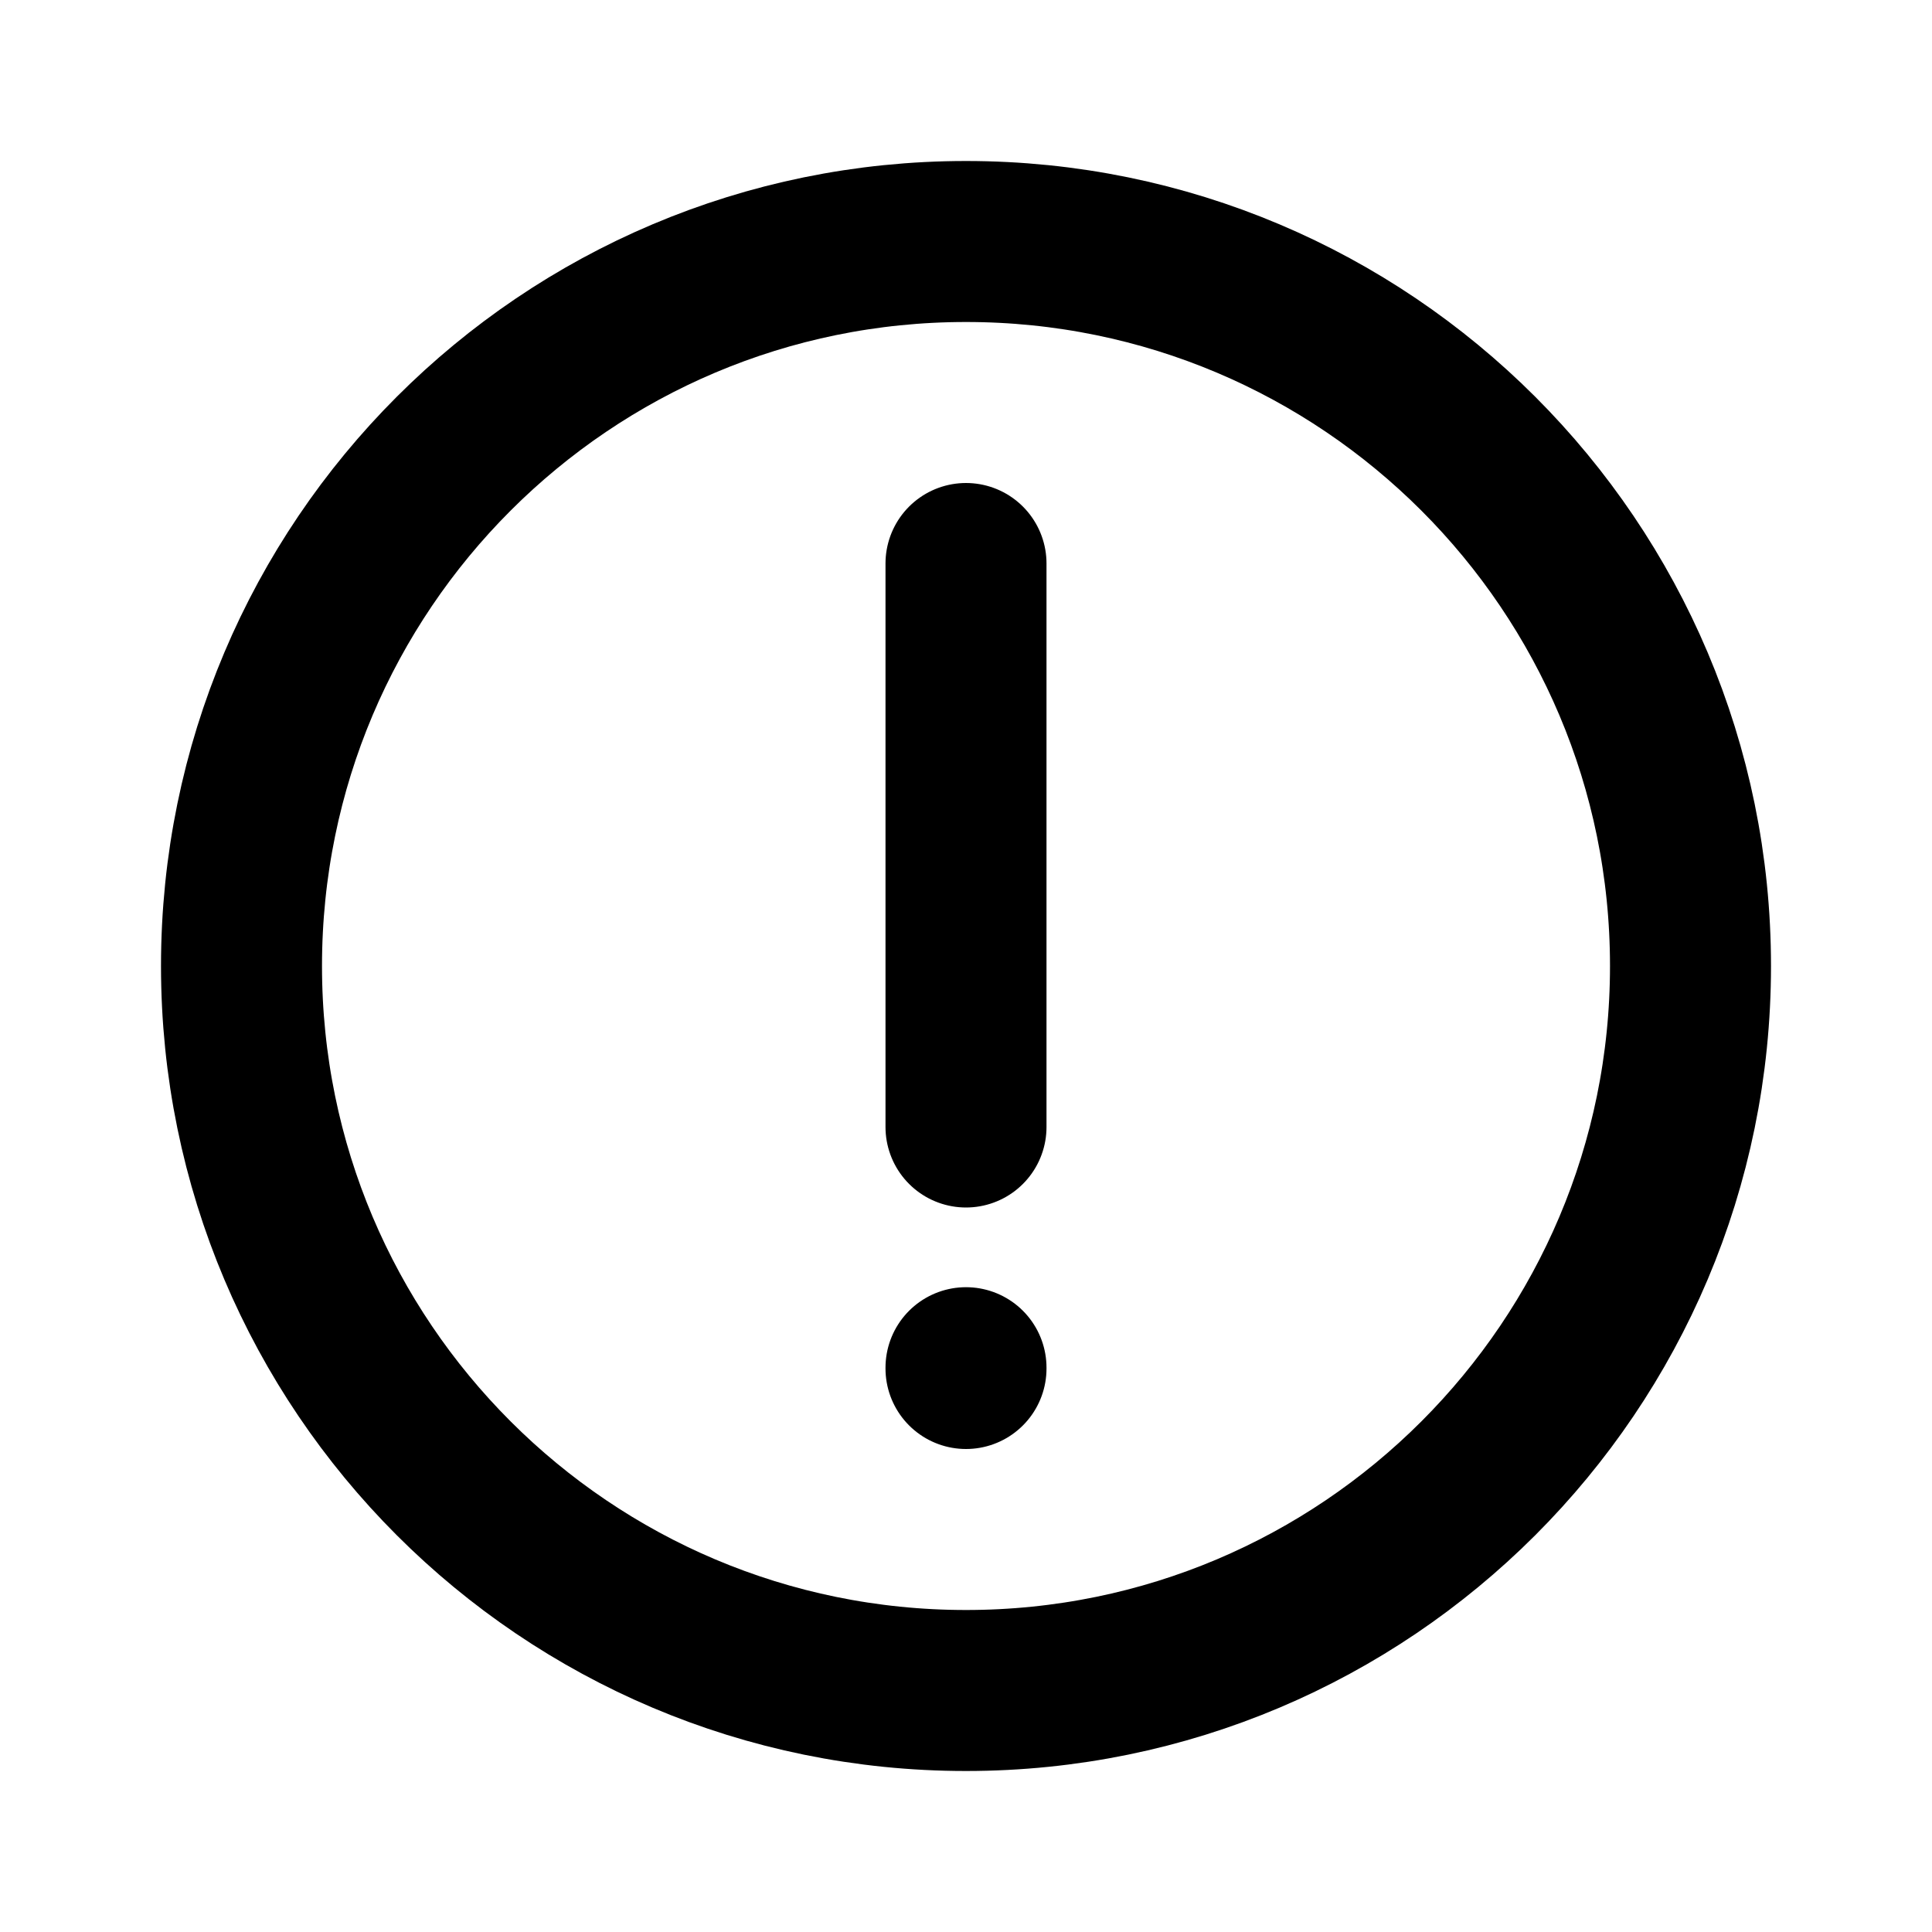
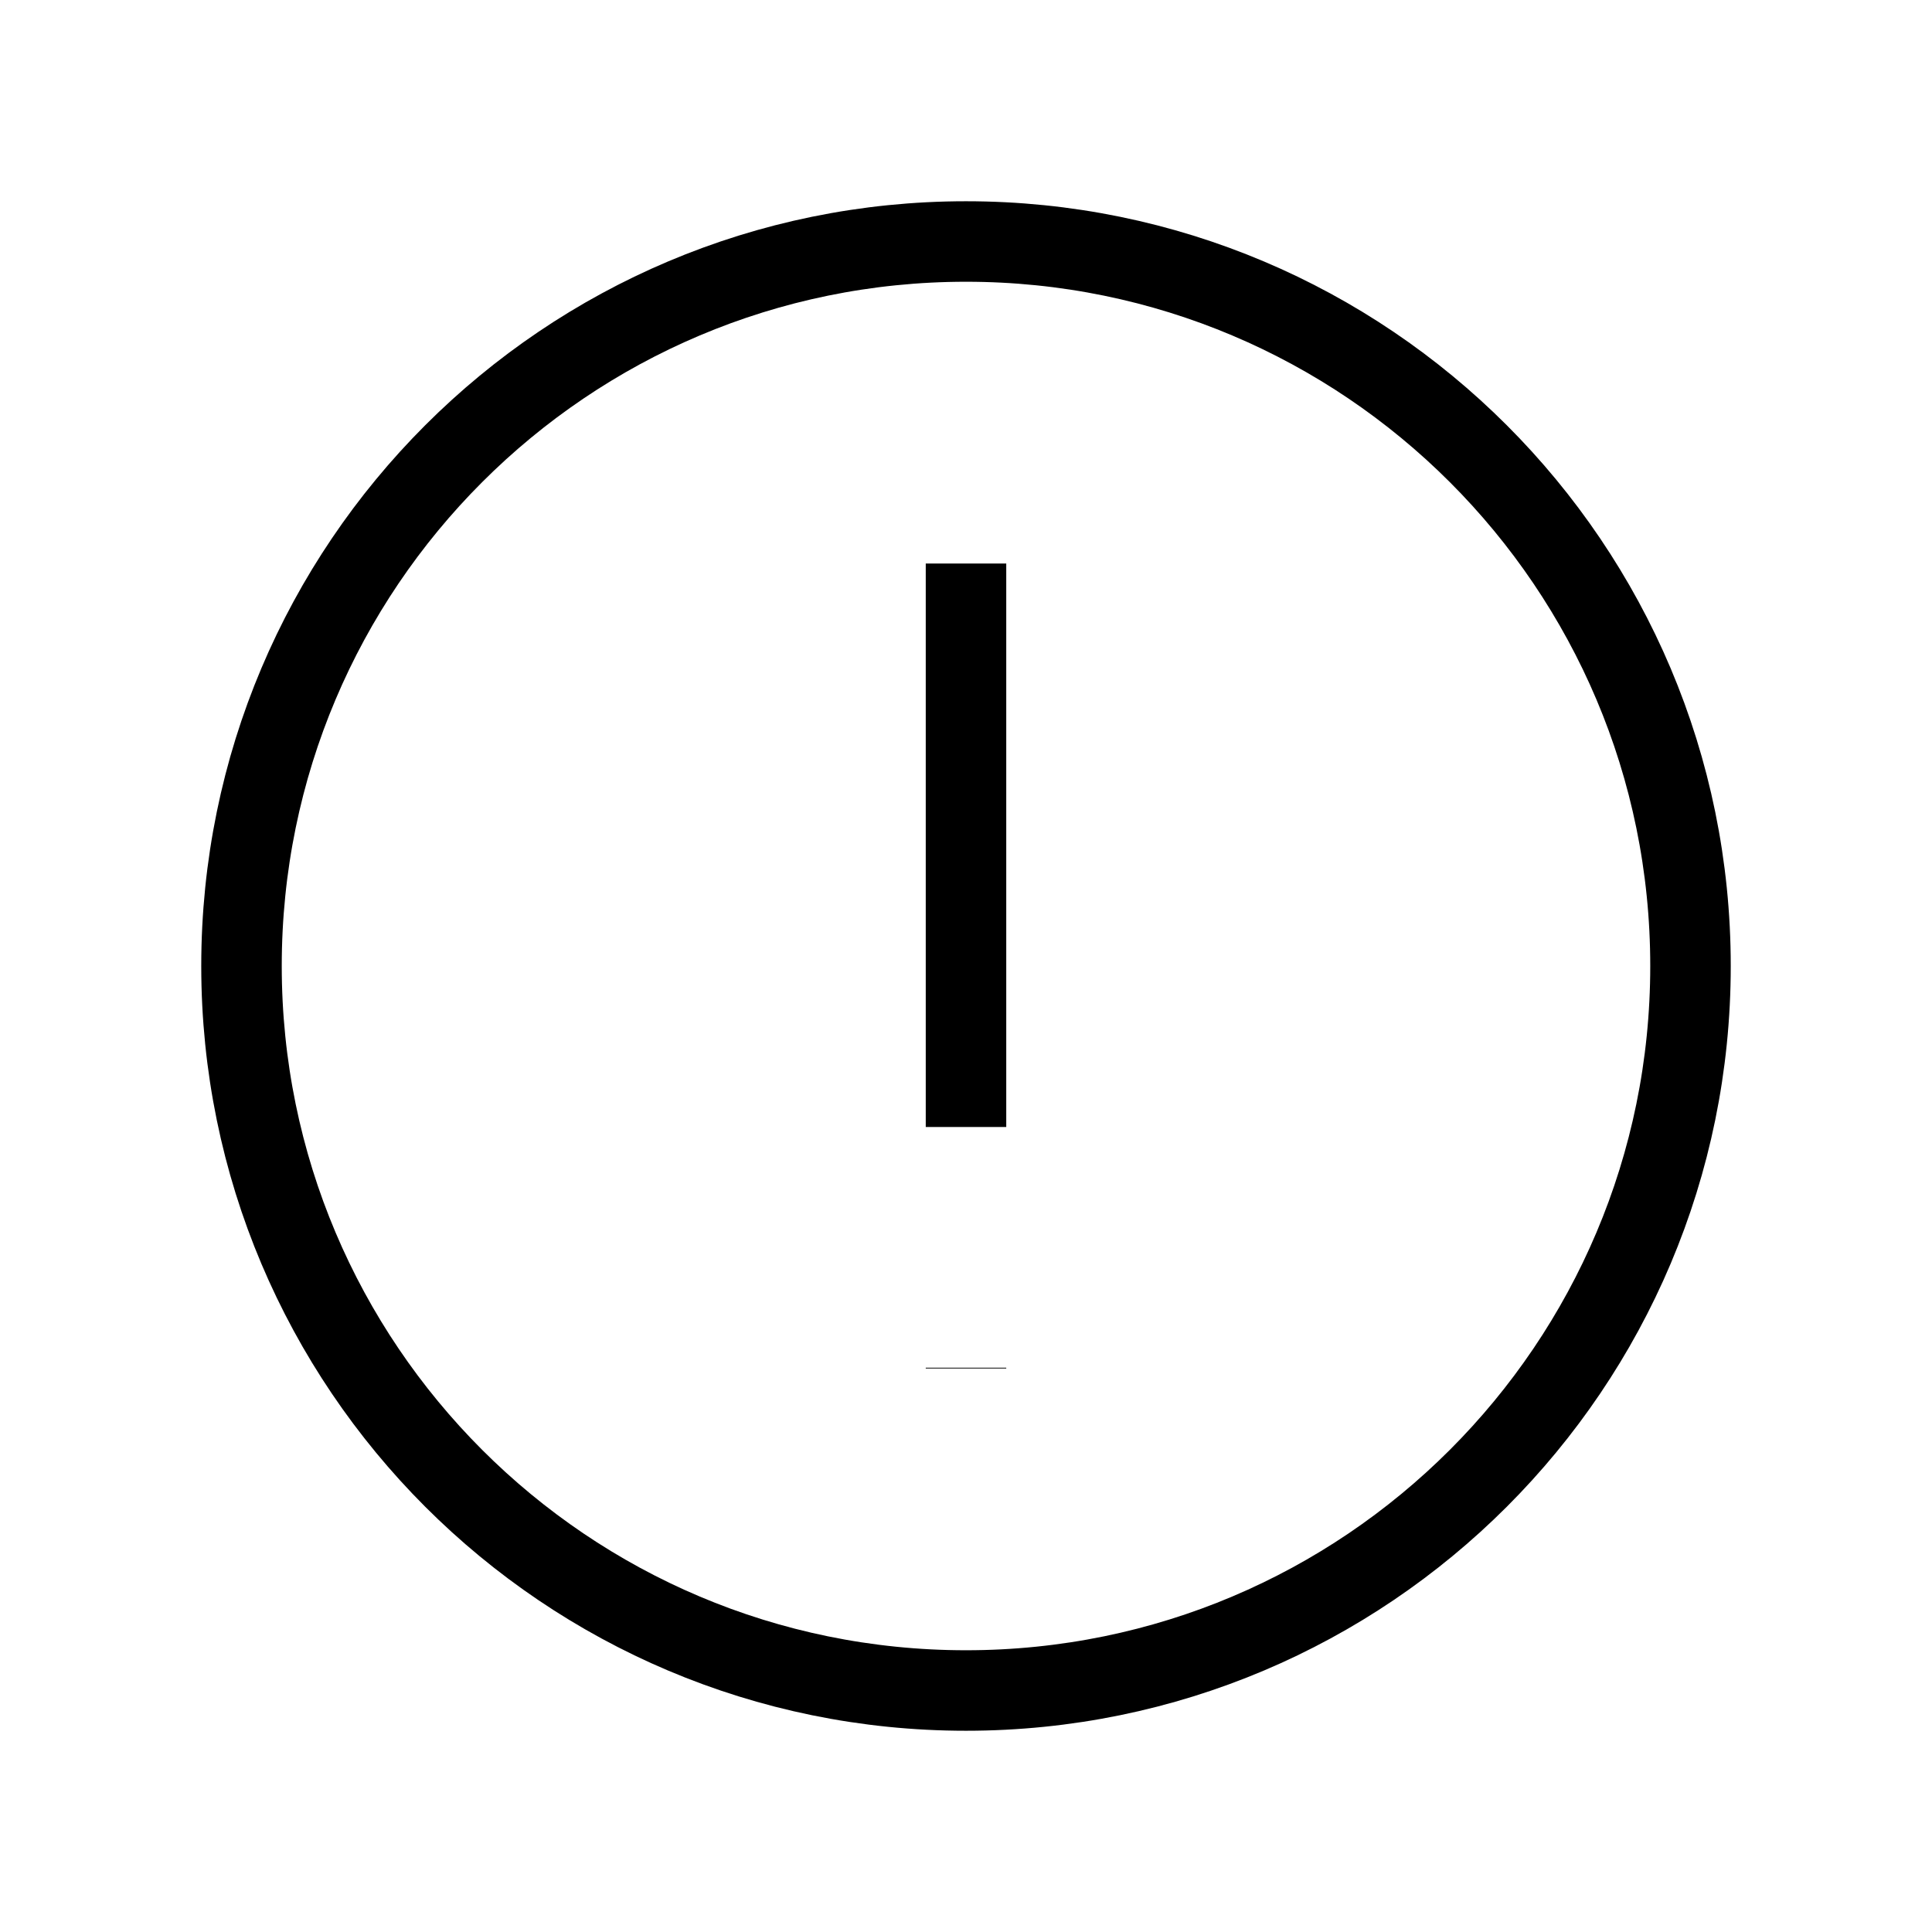
<svg xmlns="http://www.w3.org/2000/svg" aria-hidden="true" class="mr-1 w-4 h-4" viewBox="0 0 24 24" fill="none" stroke="currentColor">
-   <path d="M12 16.99V17M12 7V14M21 12C21 16.971 16.971 21 12 21C7.029 21 3 16.971 3 12C3 7.029 7.029 3 12 3C16.971 3 21 7.029 21 12Z" stroke-width="2" stroke-linecap="round" stroke-linejoin="round" />
+   <path d="M12 16.99V17M12 7V14M21 12C21 16.971 16.971 21 12 21C7.029 21 3 16.971 3 12C3 7.029 7.029 3 12 3C16.971 3 21 7.029 21 12Z" strokeWidth="2" strokeLinecap="round" strokeLinejoin="round" />
</svg>
